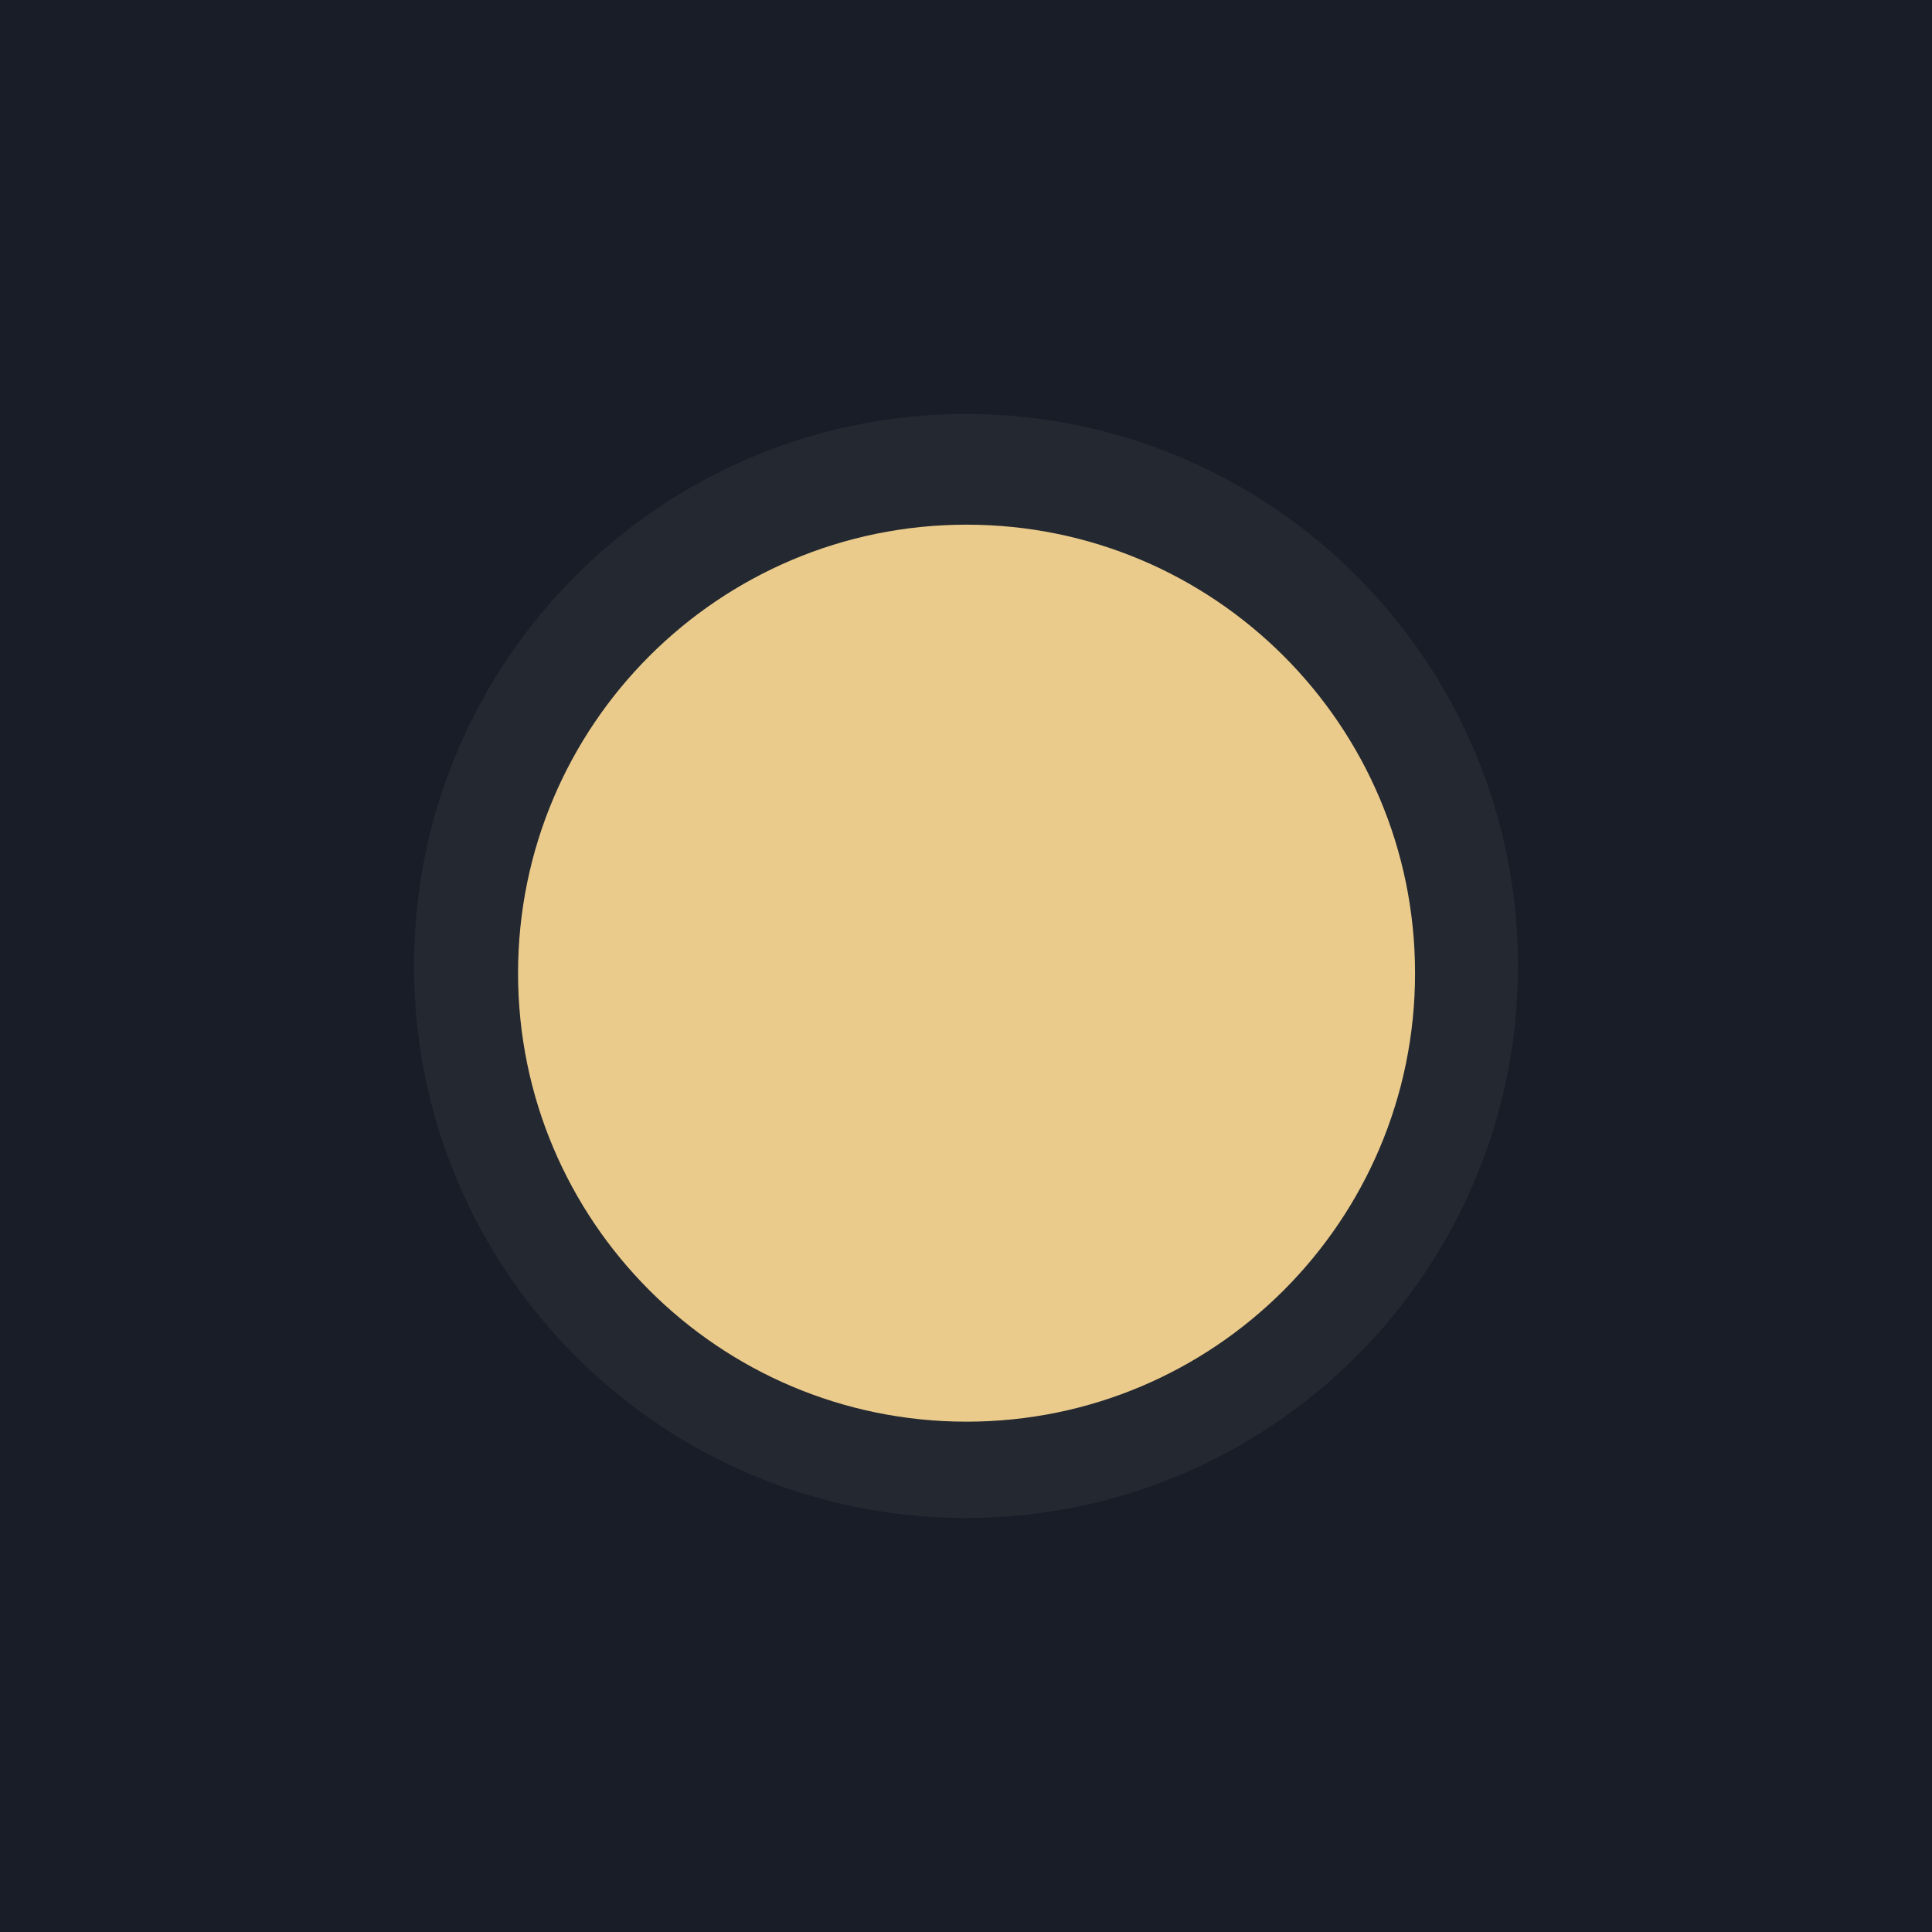
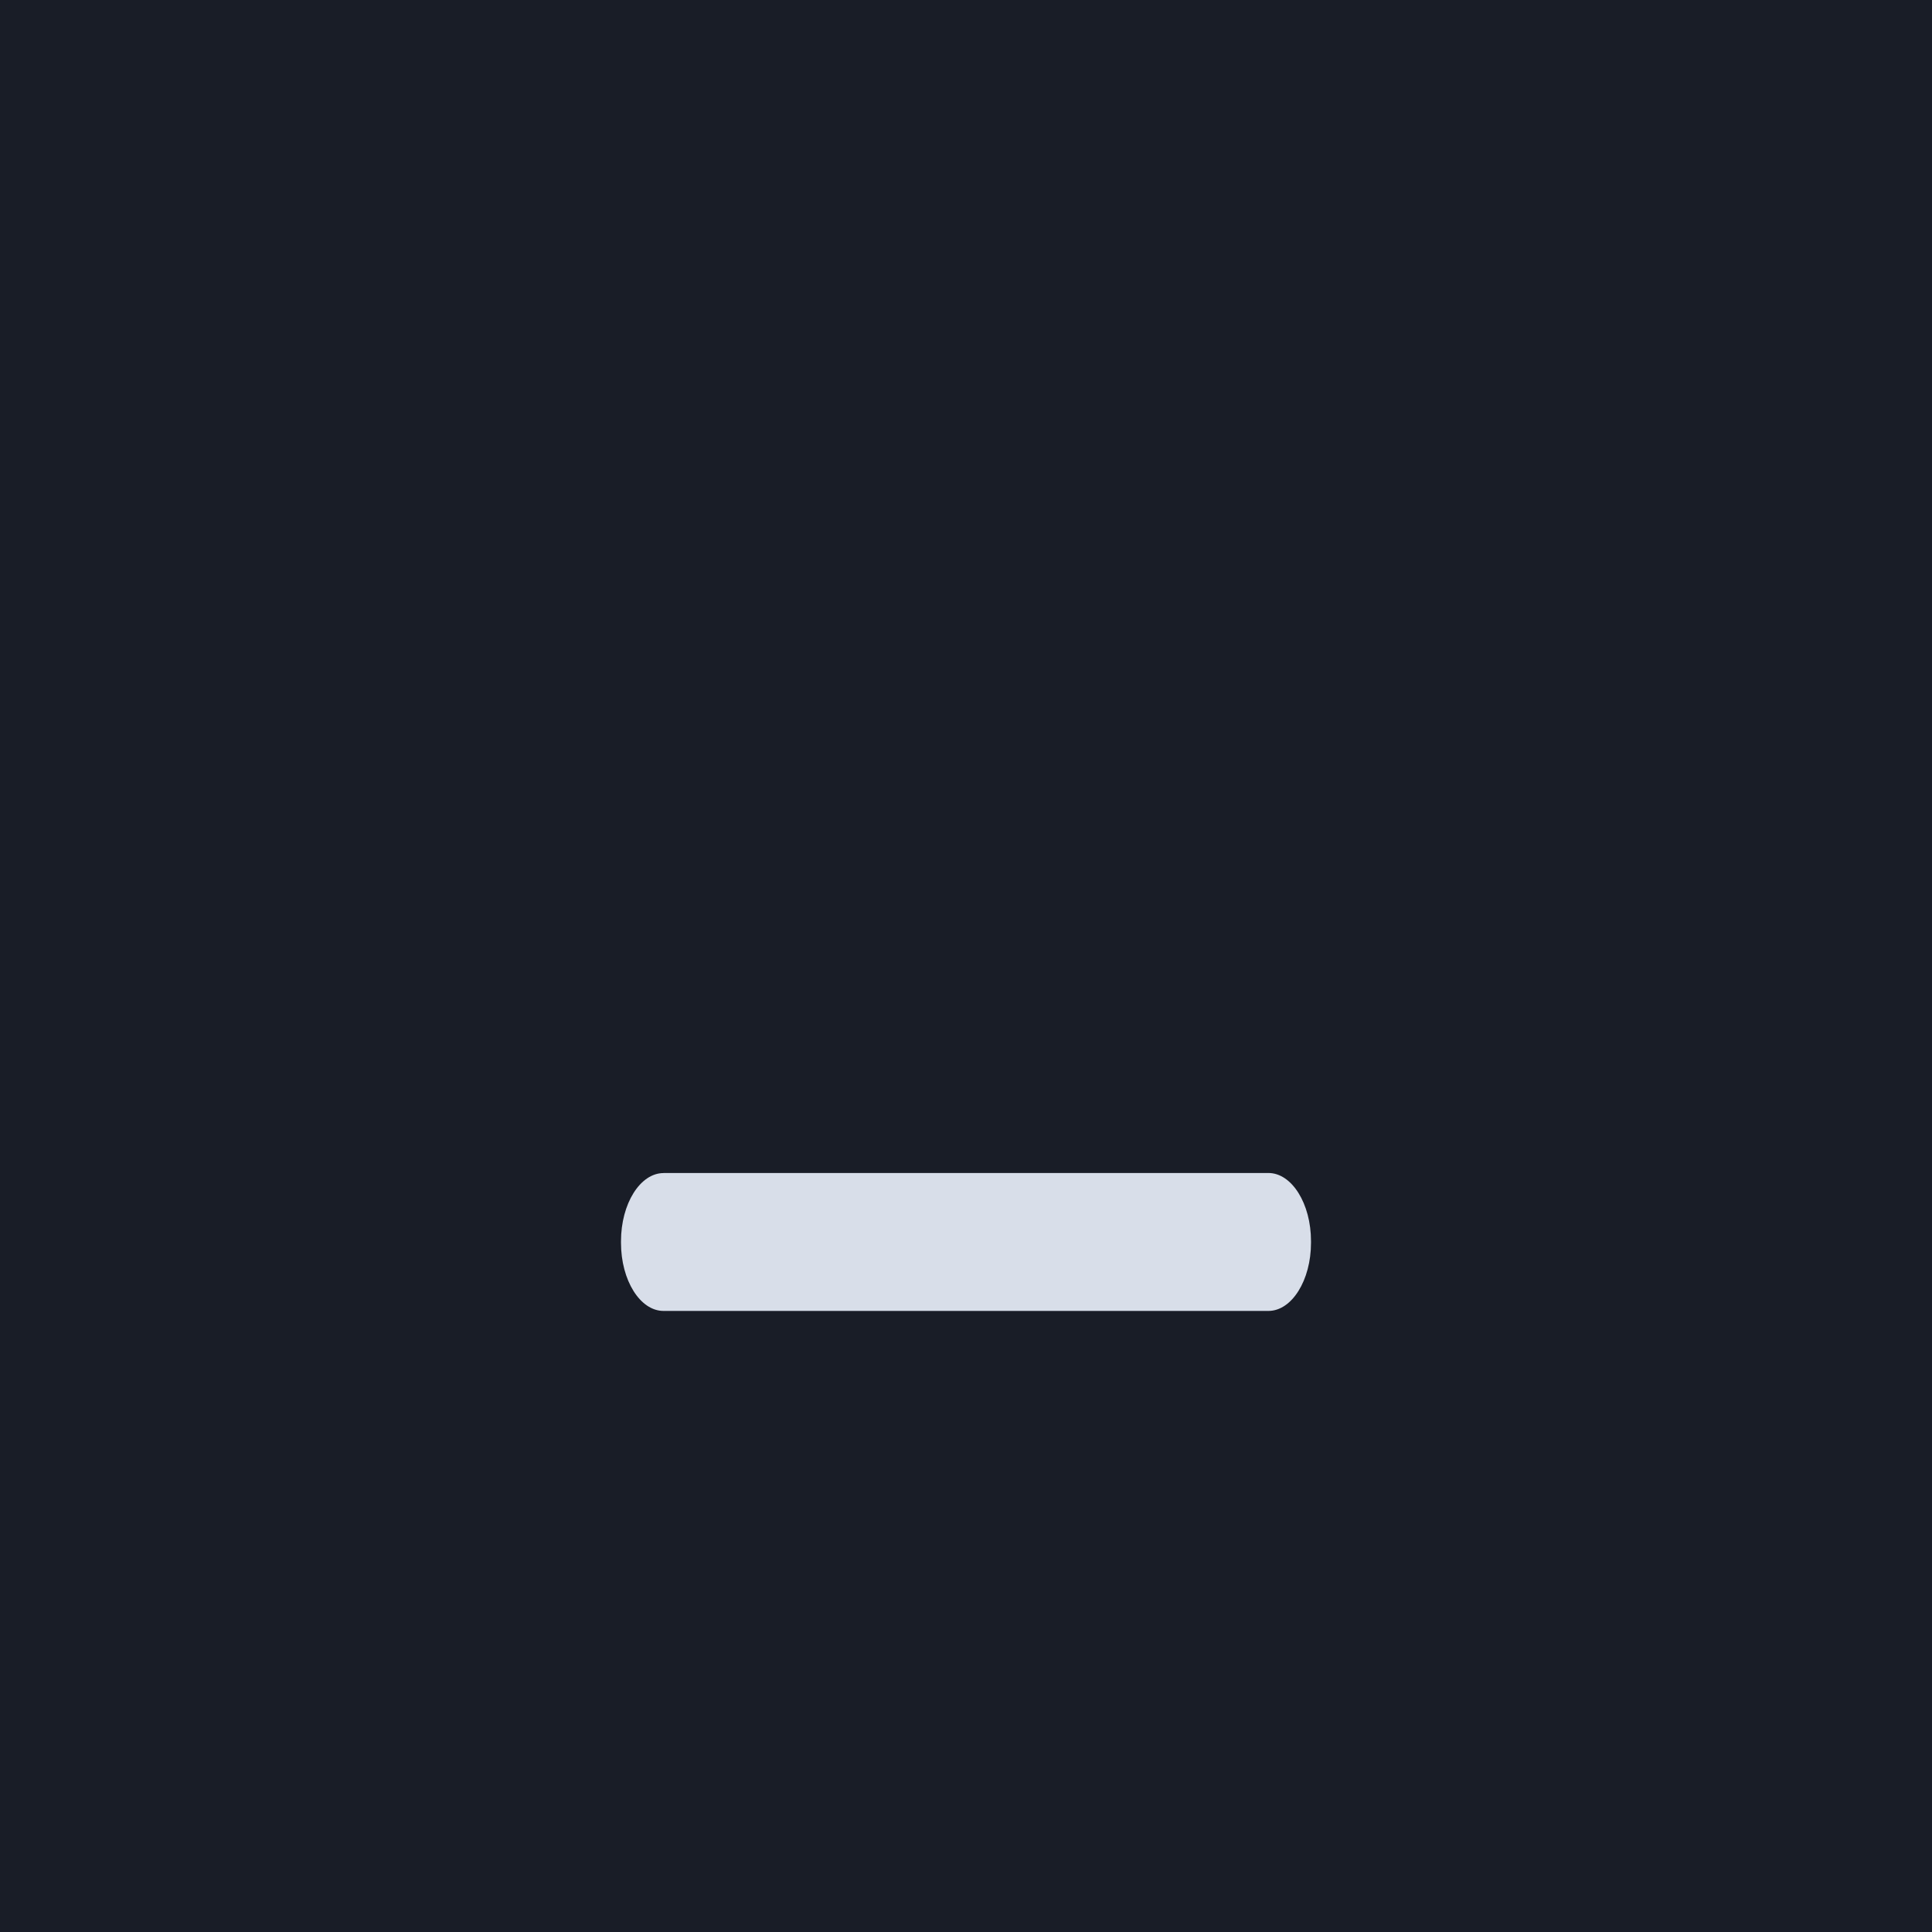
<svg xmlns="http://www.w3.org/2000/svg" width="28" height="28" viewBox="0 0 28 28" id="svg4142" version="1.1">
  <defs id="defs4144" />
  <g id="layer1" transform="translate(0,-1024.362)">
    <rect style="opacity:1;fill:#191d27;fill-opacity:1;fill-rule:evenodd;stroke:none;stroke-width:2.568;stroke-linecap:butt;stroke-linejoin:miter;stroke-miterlimit:4;stroke-dasharray:none;stroke-dashoffset:478.437;stroke-opacity:1" id="rect4741" width="28" height="28" x="0" y="1024.362" />
    <circle style="fill:#eceff1;fill-opacity:0.1;stroke:none;stroke-width:0.5;stroke-linejoin:miter;stroke-miterlimit:4;stroke-dasharray:none;stroke-opacity:1" id="path2994" cx="1036.362" cy="13" r="12" transform="rotate(90)" />
    <rect style="opacity:1;fill:#ffffff;fill-opacity:0.07;fill-rule:evenodd;stroke:none;stroke-width:2.745;stroke-linecap:butt;stroke-linejoin:miter;stroke-miterlimit:4;stroke-dasharray:none;stroke-dashoffset:478.437;stroke-opacity:1" id="rect4959" width="28" height="1" x="0" y="1020.362" />
-     <path id="path4417" style="fill:#232831;fill-opacity:1;fill-rule:evenodd;stroke:none;stroke-width:0.014" d="m 14,1046.362 c 4.418,0 8,-3.582 8,-8 0,-4.418 -3.582,-8 -8,-8 -4.418,0 -8,3.582 -8,8 0,4.418 3.582,8 8,8" />
-     <path id="path4419" style="fill:#ebcb8b;fill-opacity:1;fill-rule:evenodd;stroke:none;stroke-width:0.013" d="m 14.008,1044.966 c 3.59,0 6.5,-2.91 6.5,-6.5 0,-3.59 -2.91,-6.5 -6.5,-6.5 -3.59,0 -6.5,2.91 -6.5,6.5 0,3.59 2.91,6.5 6.5,6.5" />
+     <path id="path4421" style="fill:#d8dee9;fill-opacity:1;fill-rule:evenodd;stroke:none;stroke-width:0.172;paint-order:markers fill stroke" d="m 9.617,1041.362 h 8.766 c 0.339,0 0.617,0.444 0.617,0.987 v 0.025 c 0,0.543 -0.278,0.987 -0.617,0.987 H 9.617 C 9.278,1043.362 9,1042.918 9,1042.375 v -0.025 c 0,-0.543 0.278,-0.987 0.617,-0.987" />
  </g>
</svg>
